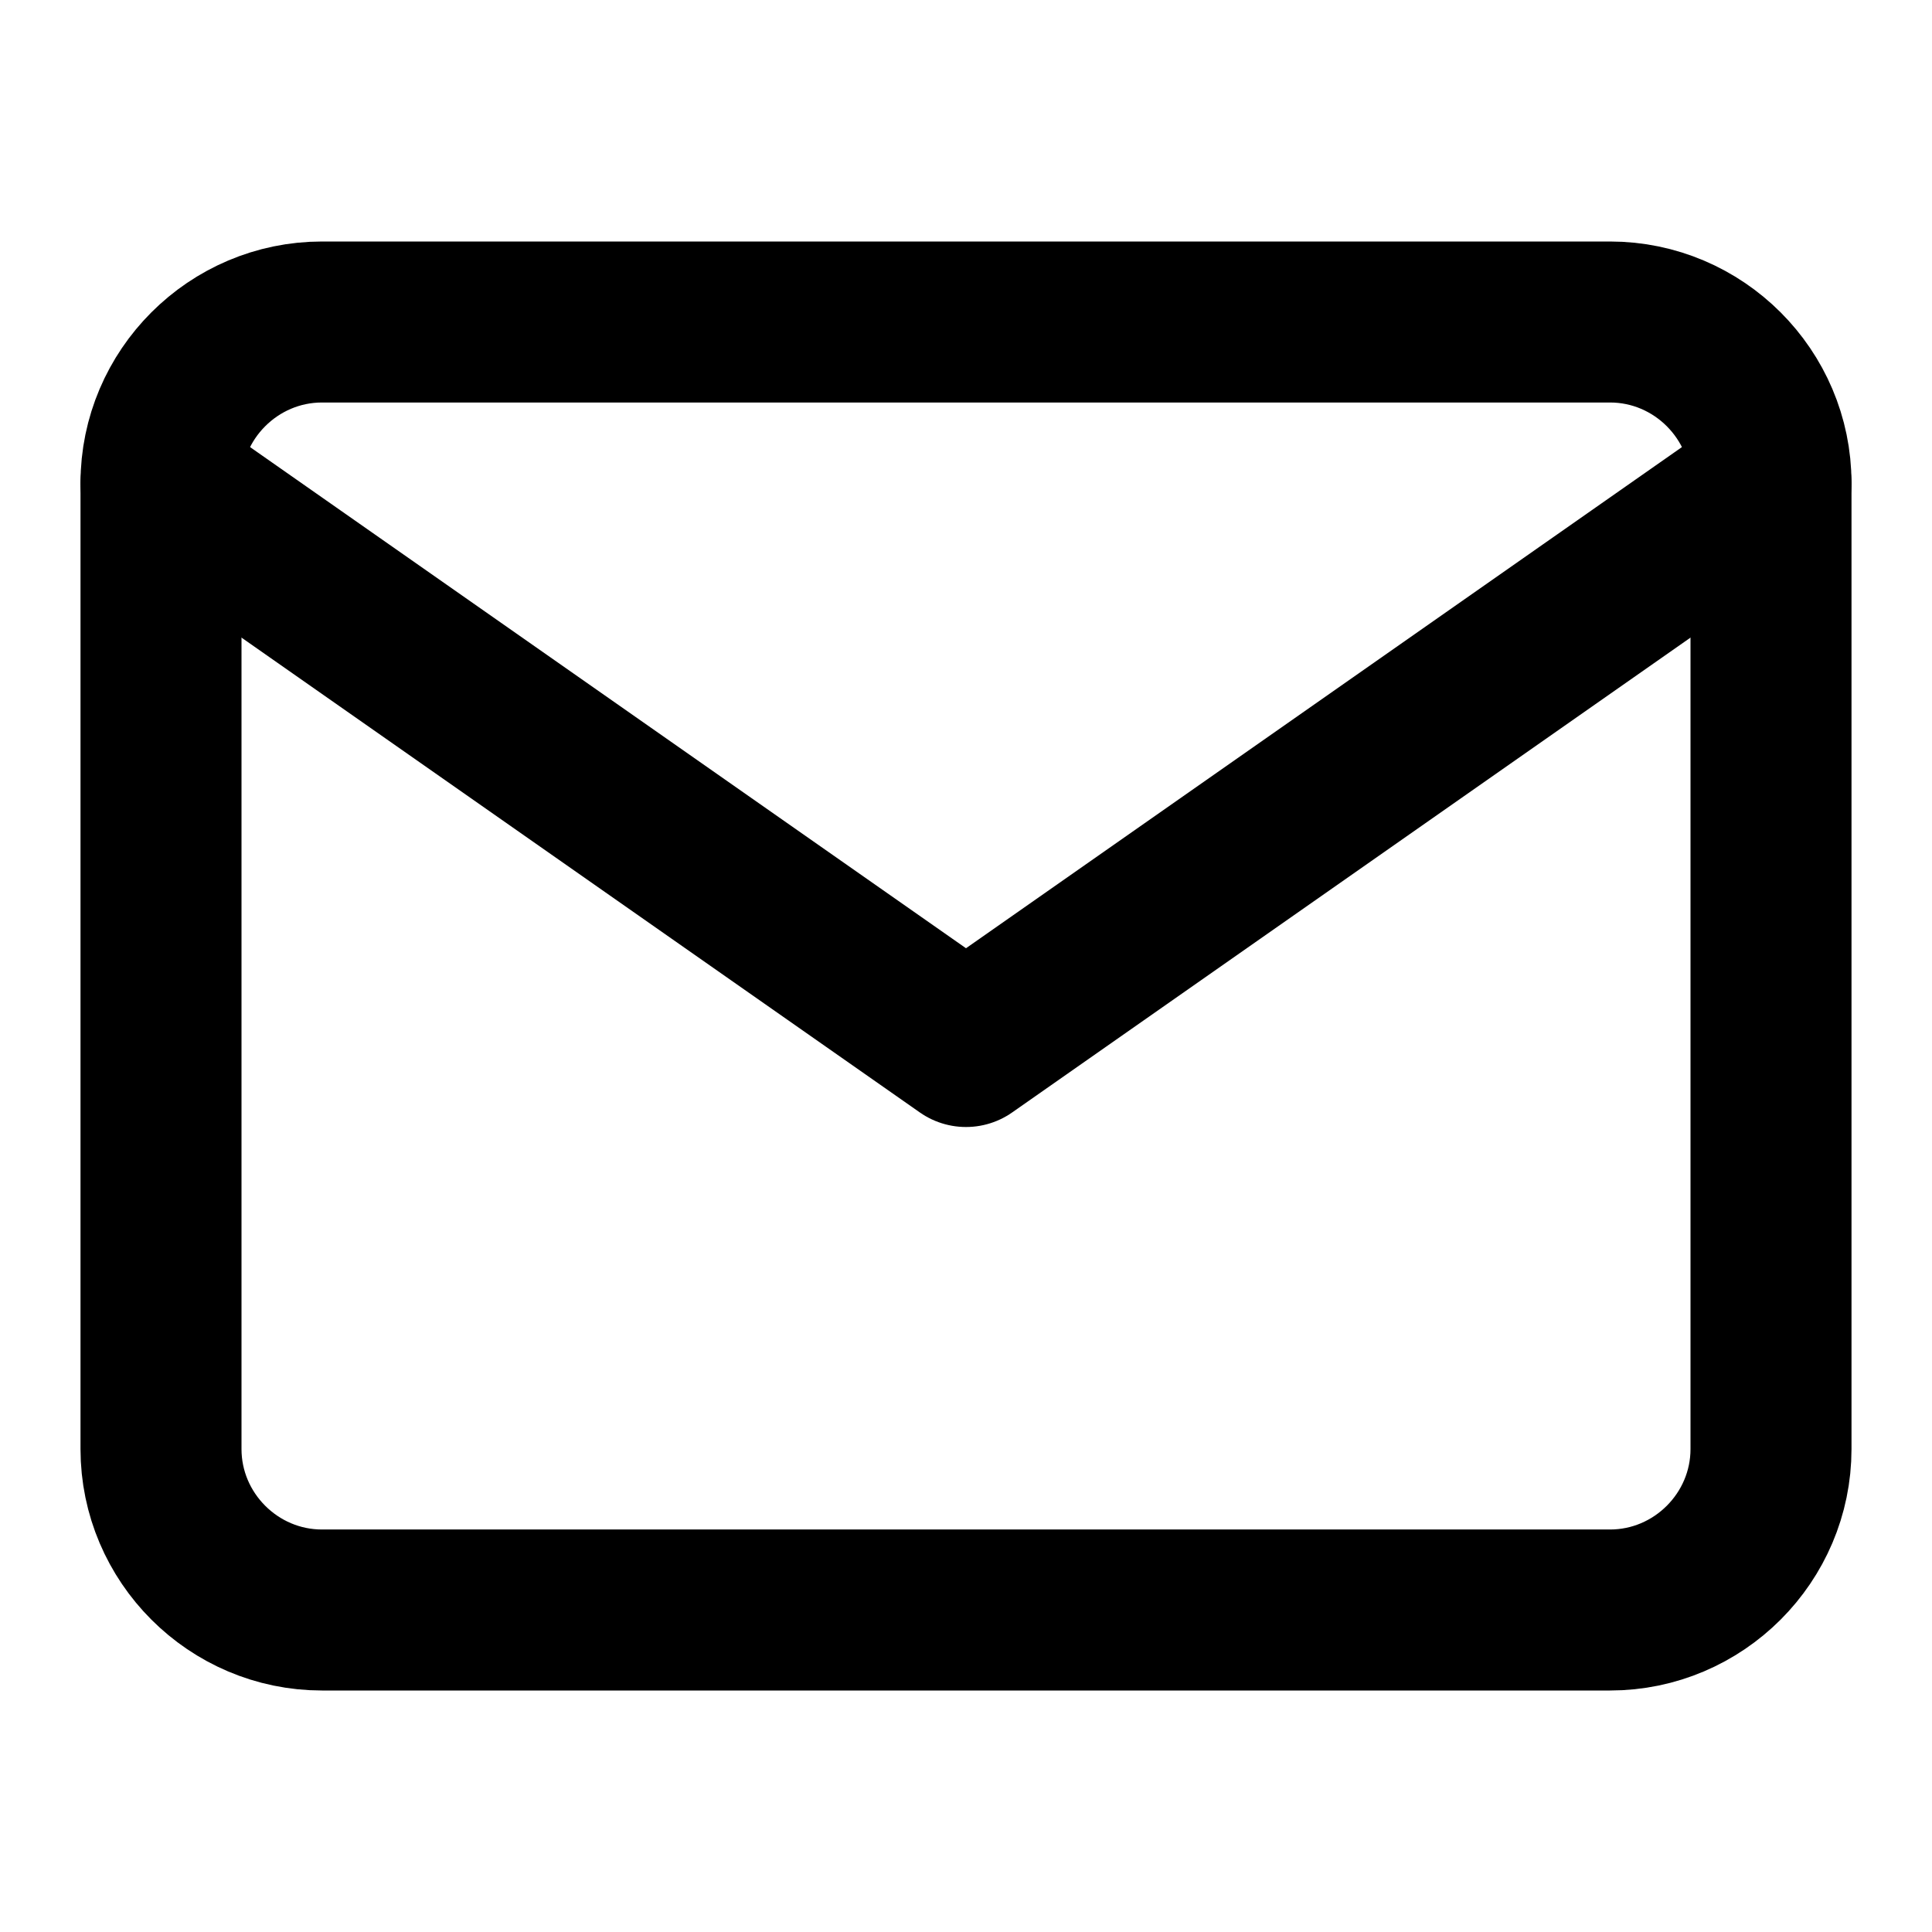
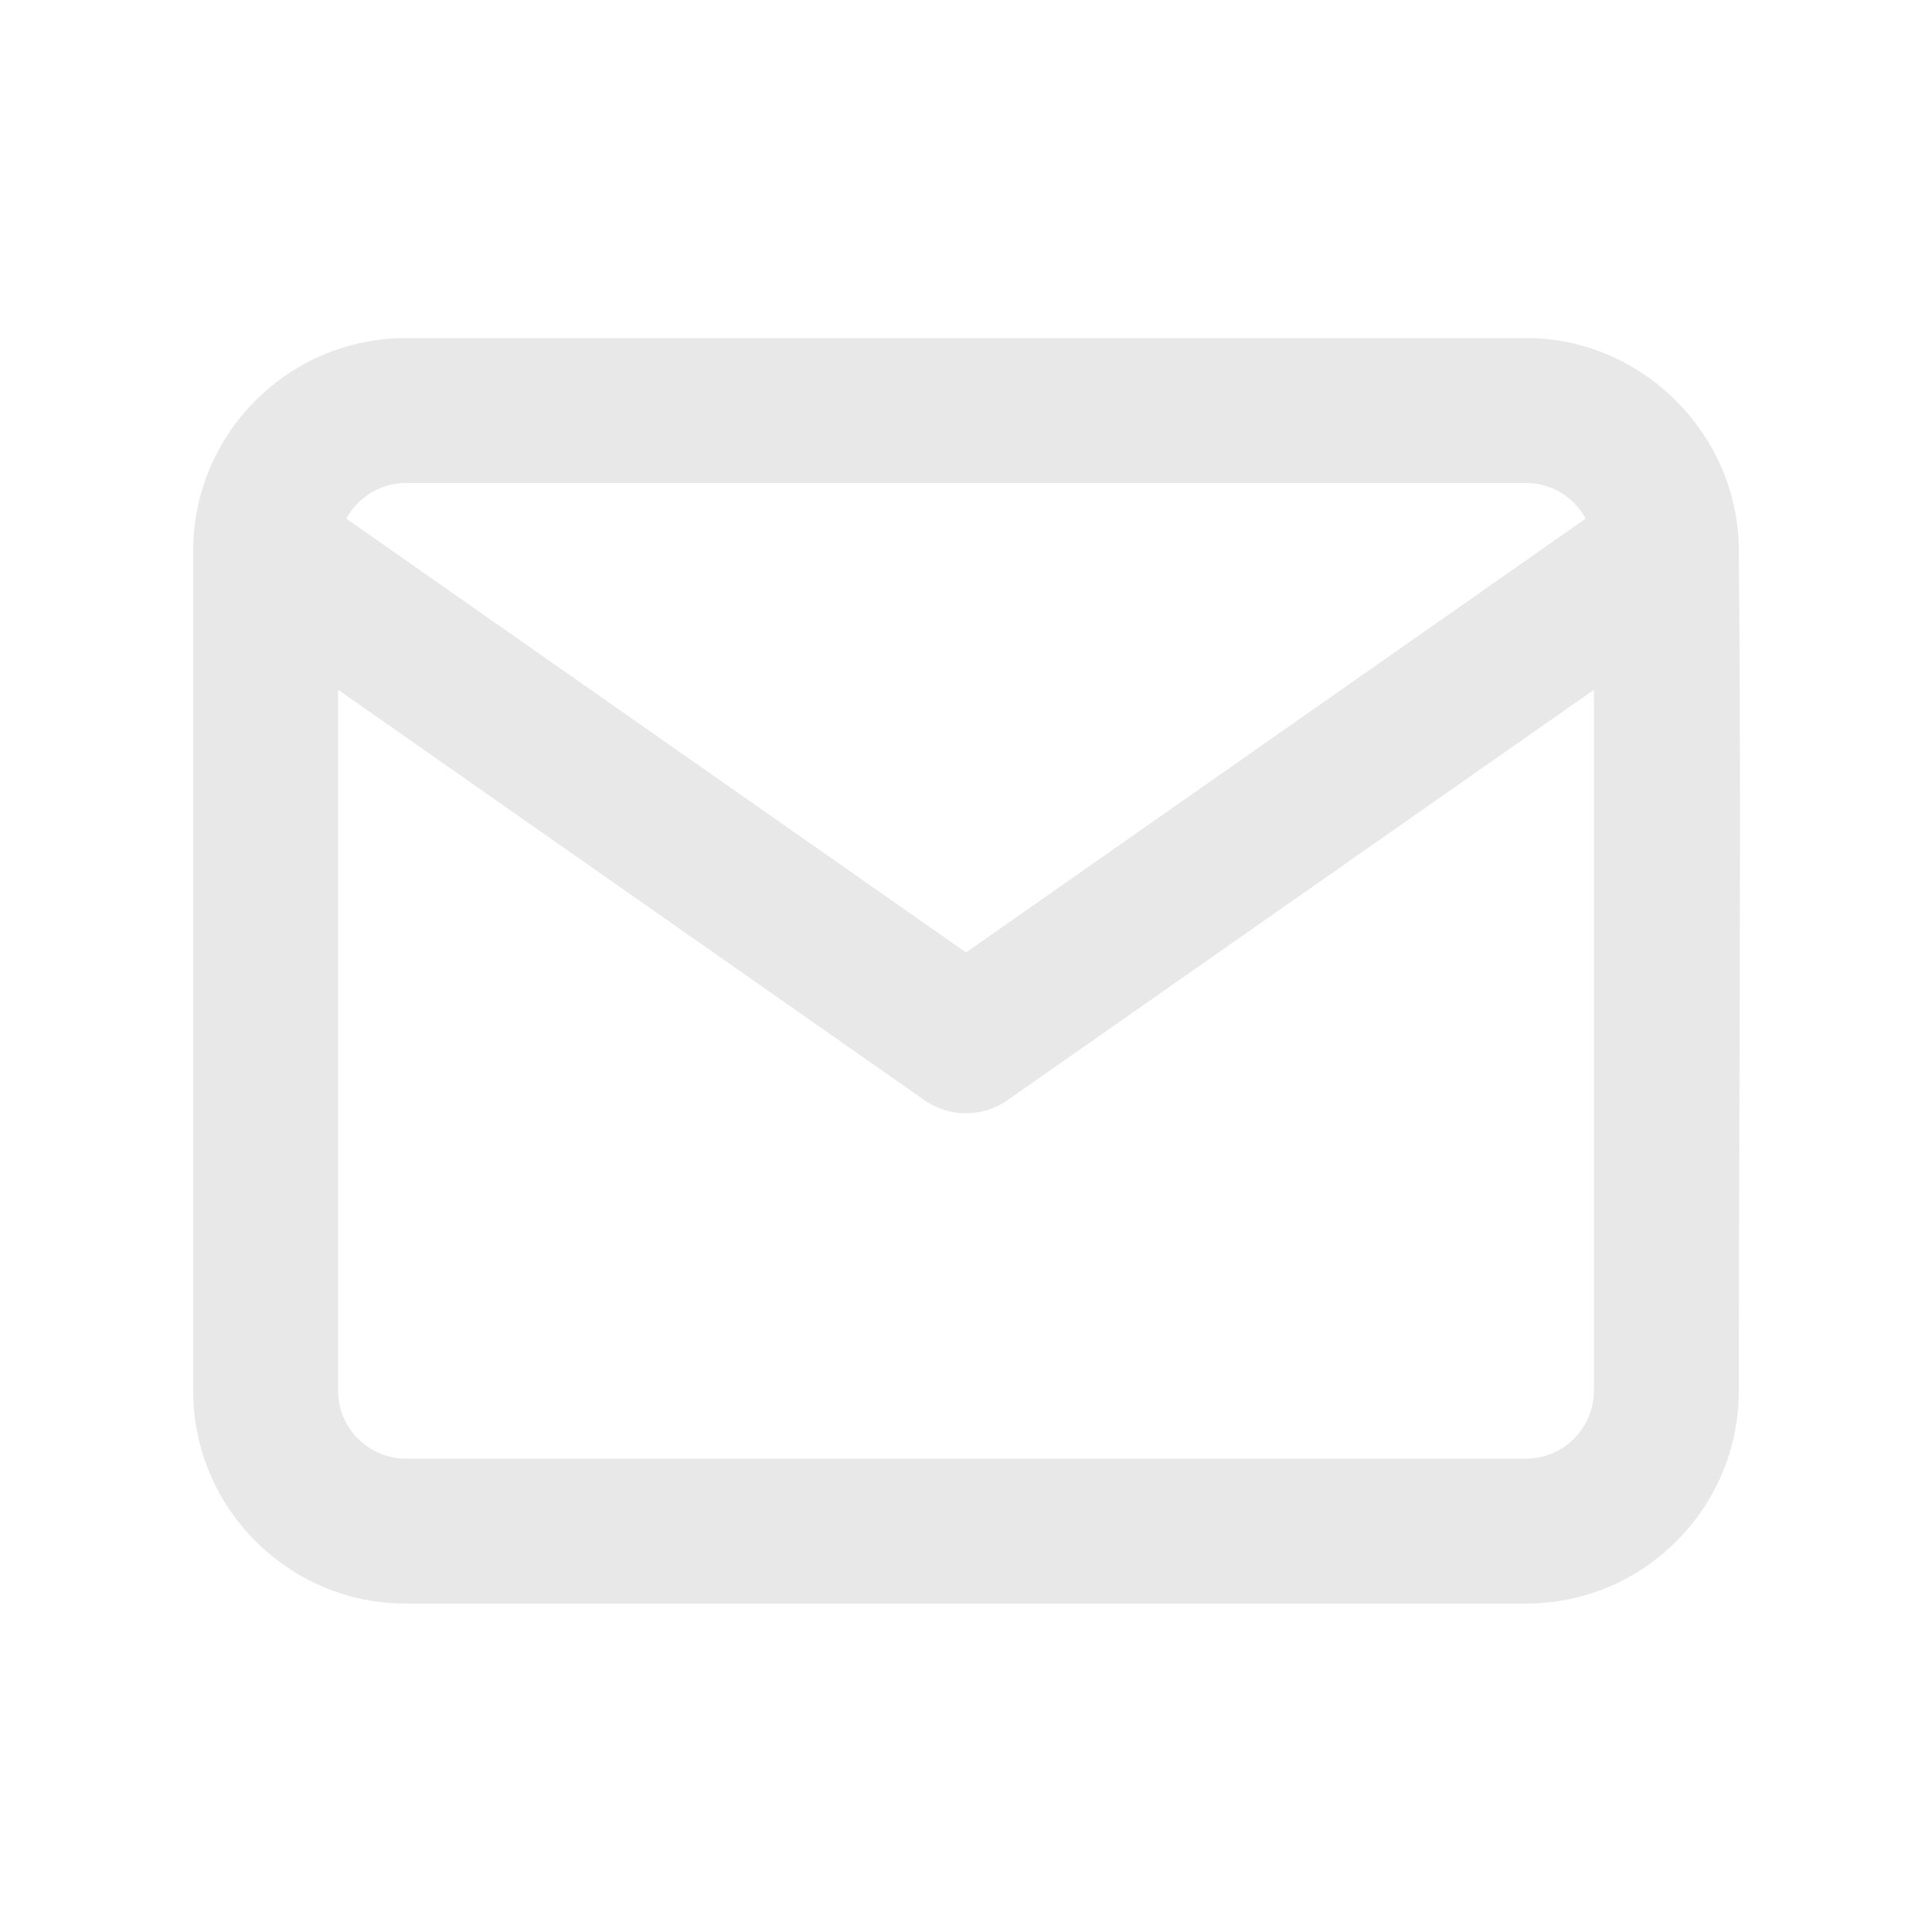
- <svg xmlns="http://www.w3.org/2000/svg" width="24" height="24" viewBox="0 0 24 24" fill="none" stroke="currentColor" stroke-width="2" stroke-linecap="round" stroke-linejoin="round" class="feather feather-mail">
-   <path d="M4 4h16c1.1 0 2 .9 2 2v12c0 1.1-.9 2-2 2H4c-1.1 0-2-.9-2-2V6c0-1.1.9-2 2-2z" />
-   <polyline points="22,6 12,13 2,6" />
+ <svg xmlns="http://www.w3.org/2000/svg" width="20" height="20" viewBox="0 0 20 20" fill="none">
+   <path fill-rule="evenodd" clip-rule="evenodd" d="M3.585 5.369C3.704 5.15 3.936 5 4.2 5H15.8C16.064 5 16.296 5.15 16.415 5.369L10 9.86L3.585 5.369ZM2 5.687C2 5.694 2 5.702 2 5.709V14.4C2 15.612 2.988 16.6 4.2 16.6H15.8C17.012 16.6 18 15.612 18 14.4C18 13.432 18.003 12.465 18.006 11.497C18.012 9.563 18.018 7.63 18 5.697C18 5.694 18 5.691 18 5.688C18 5.685 18 5.682 18 5.68C17.989 4.499 17.005 3.5 15.8 3.5H4.2C2.993 3.5 2.007 4.481 2 5.687ZM16.5 7.141V14.4C16.5 14.783 16.183 15.1 15.8 15.1H4.2C3.817 15.1 3.5 14.783 3.5 14.4V7.14L9.57 11.389C9.828 11.57 10.172 11.57 10.43 11.389L16.5 7.141Z" fill="#E8E8E8" />
</svg>
